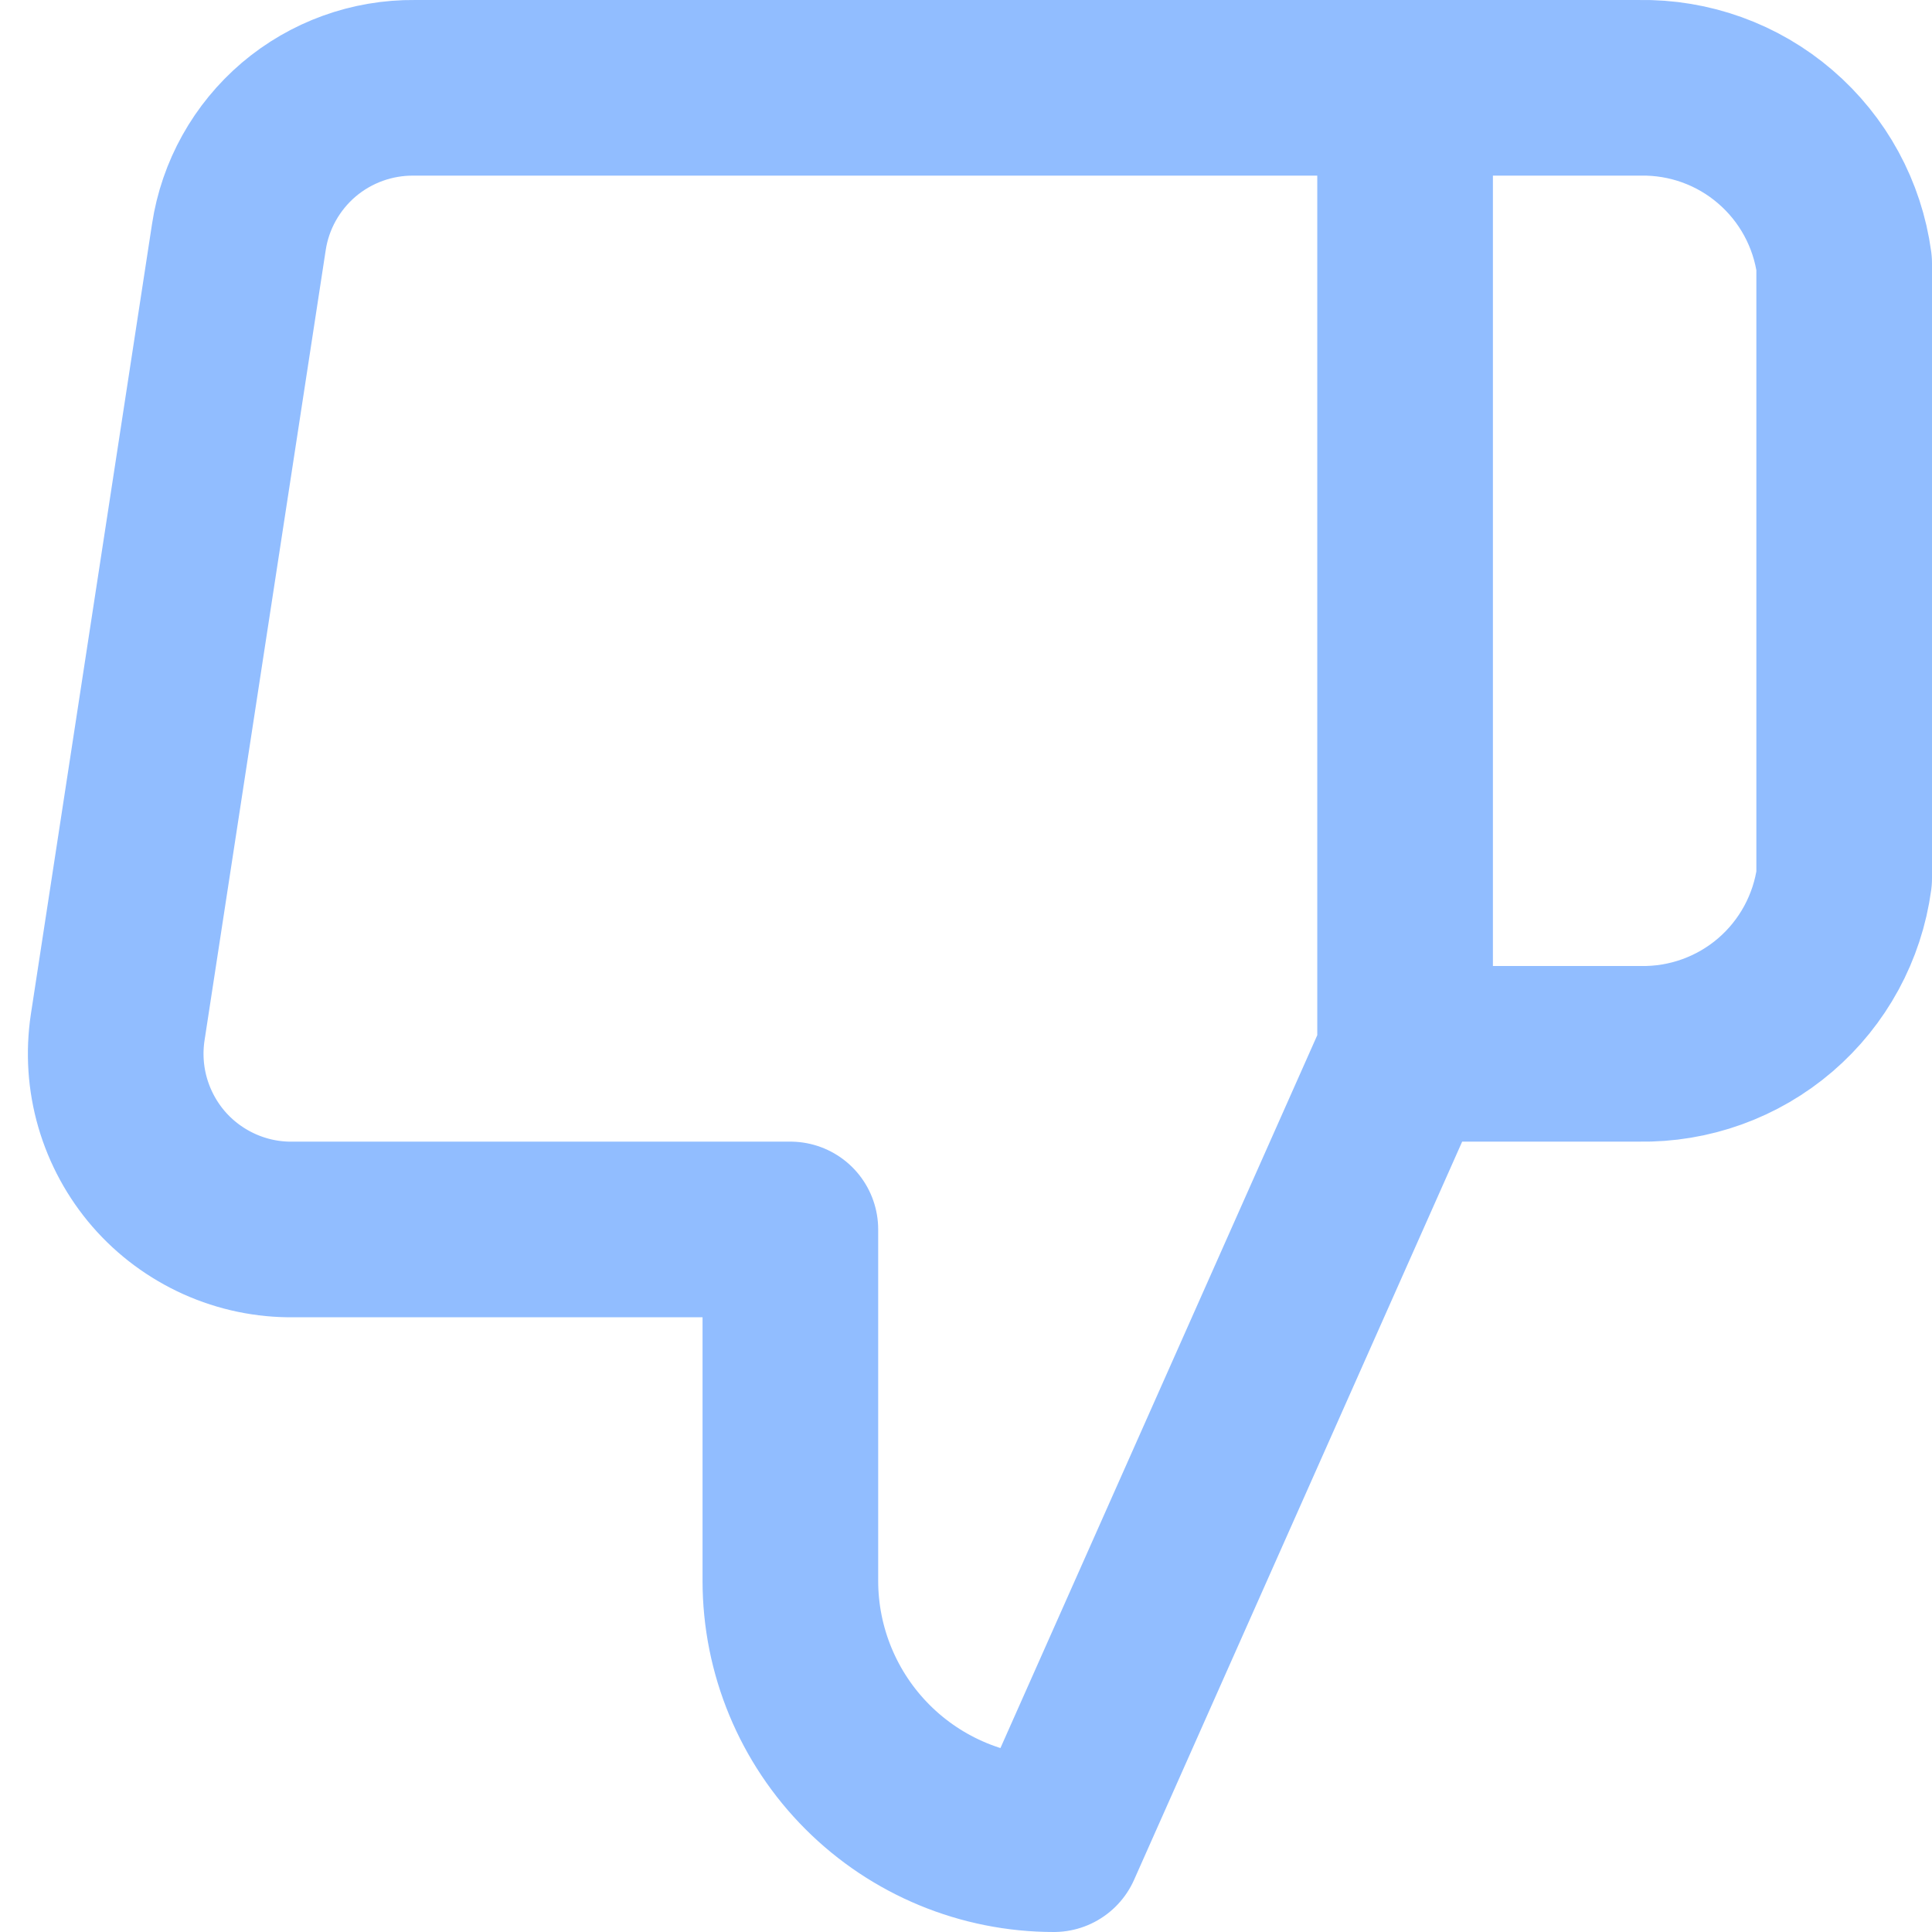
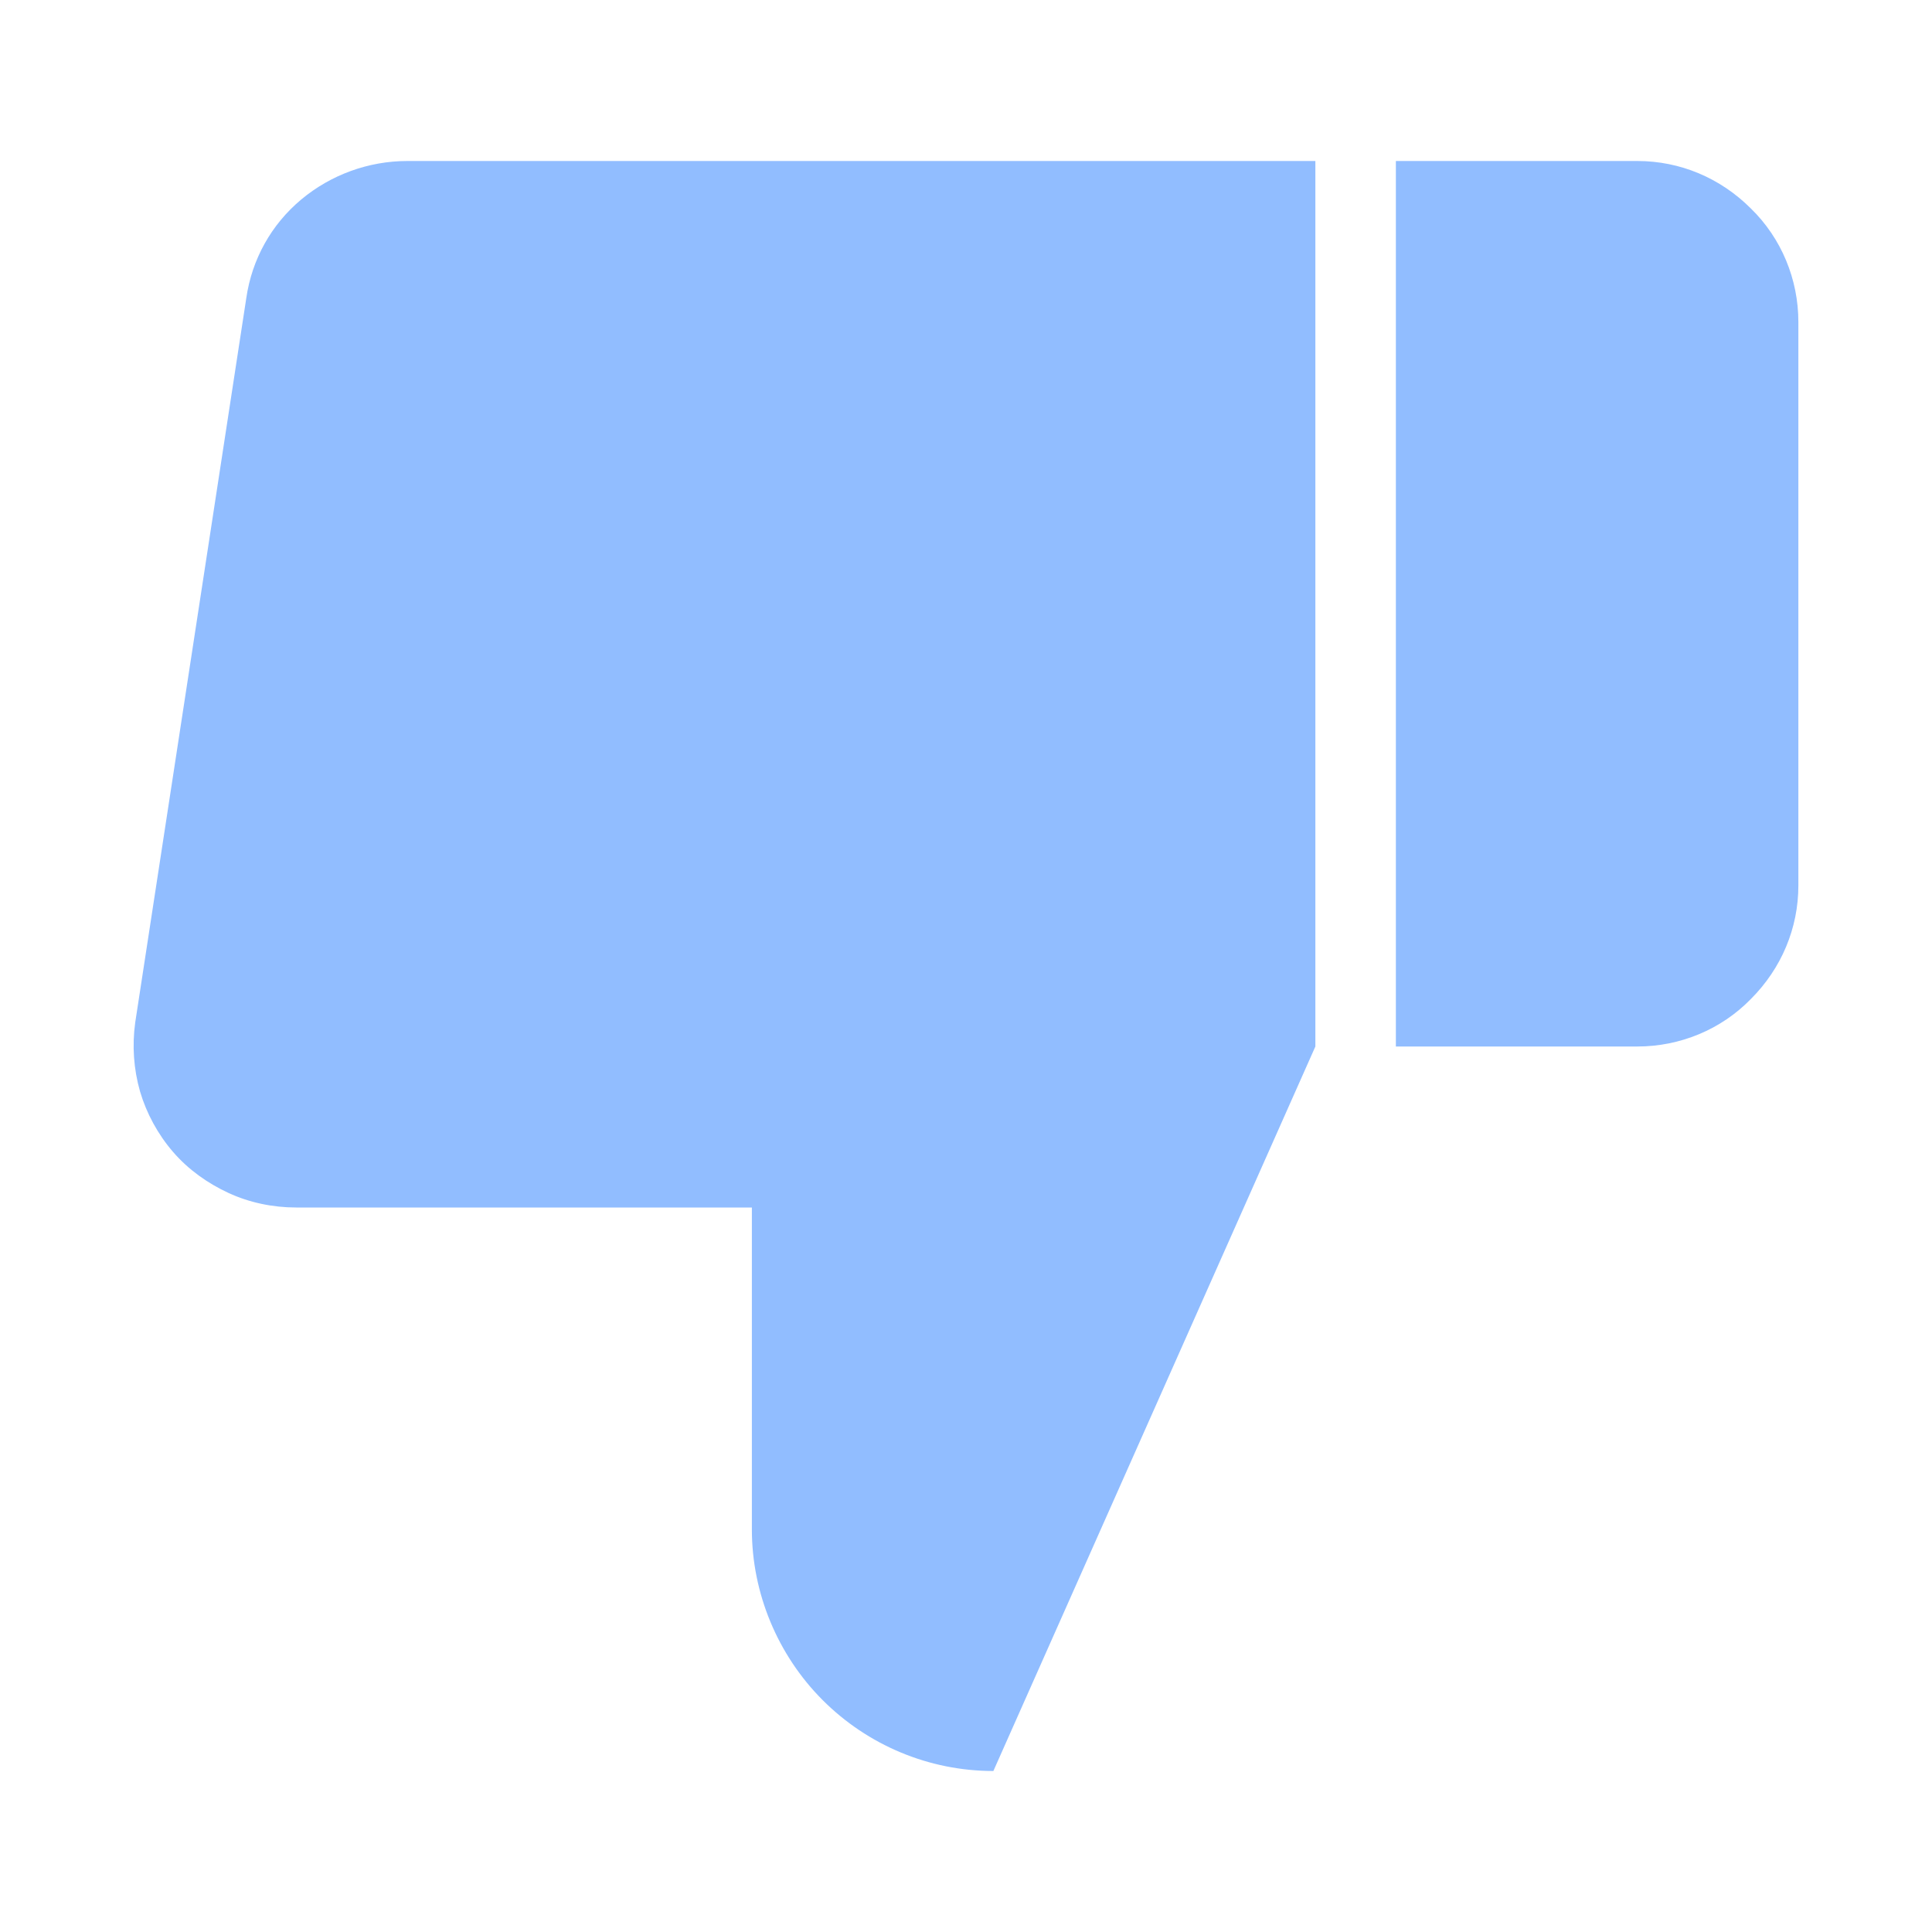
- <svg xmlns="http://www.w3.org/2000/svg" width="22" height="22" viewBox="0 0 22 22" fill="none">
-   <path d="M16 12L12 21C11.204 21 10.441 20.684 9.879 20.122C9.316 19.559 9 18.796 9 18V14H3.34C3.05 14.004 2.763 13.944 2.498 13.825C2.234 13.706 1.998 13.532 1.808 13.313C1.618 13.094 1.478 12.836 1.397 12.558C1.316 12.28 1.297 11.987 1.34 11.7L2.72 2.7C2.792 2.223 3.035 1.789 3.402 1.476C3.77 1.164 4.238 0.995 4.72 1H16M16 12V1M16 12H18.67C19.236 12.01 19.786 11.812 20.215 11.444C20.645 11.075 20.924 10.561 21 10V3C20.924 2.439 20.645 1.926 20.215 1.557C19.786 1.188 19.236 0.99 18.67 1H16" stroke="#91BDFF" stroke-width="2" stroke-linecap="round" stroke-linejoin="round" />
+ <svg xmlns="http://www.w3.org/2000/svg" viewBox="0 0 24 24">
+   <path d="m16.34 13-4 9c-.8 0-1.56-.32-2.12-.88s-.88-1.33-.88-2.12v-4h-5.66c-.29 0-.58-.06-.84-.18s-.5-.29-.69-.51-.33-.48-.41-.75c-.08-.28-.1-.57-.06-.86l1.38-9c.07-.48.31-.91.68-1.22s.84-.48 1.32-.48h11.28m0 11v-11m1 11h3c.53 0 1.04-.21 1.41-.59.38-.38.59-.88.59-1.41v-7c0-.53-.21-1.04-.59-1.41-.38-.38-.88-.59-1.41-.59h-3" fill="#91bdff" />
</svg>
